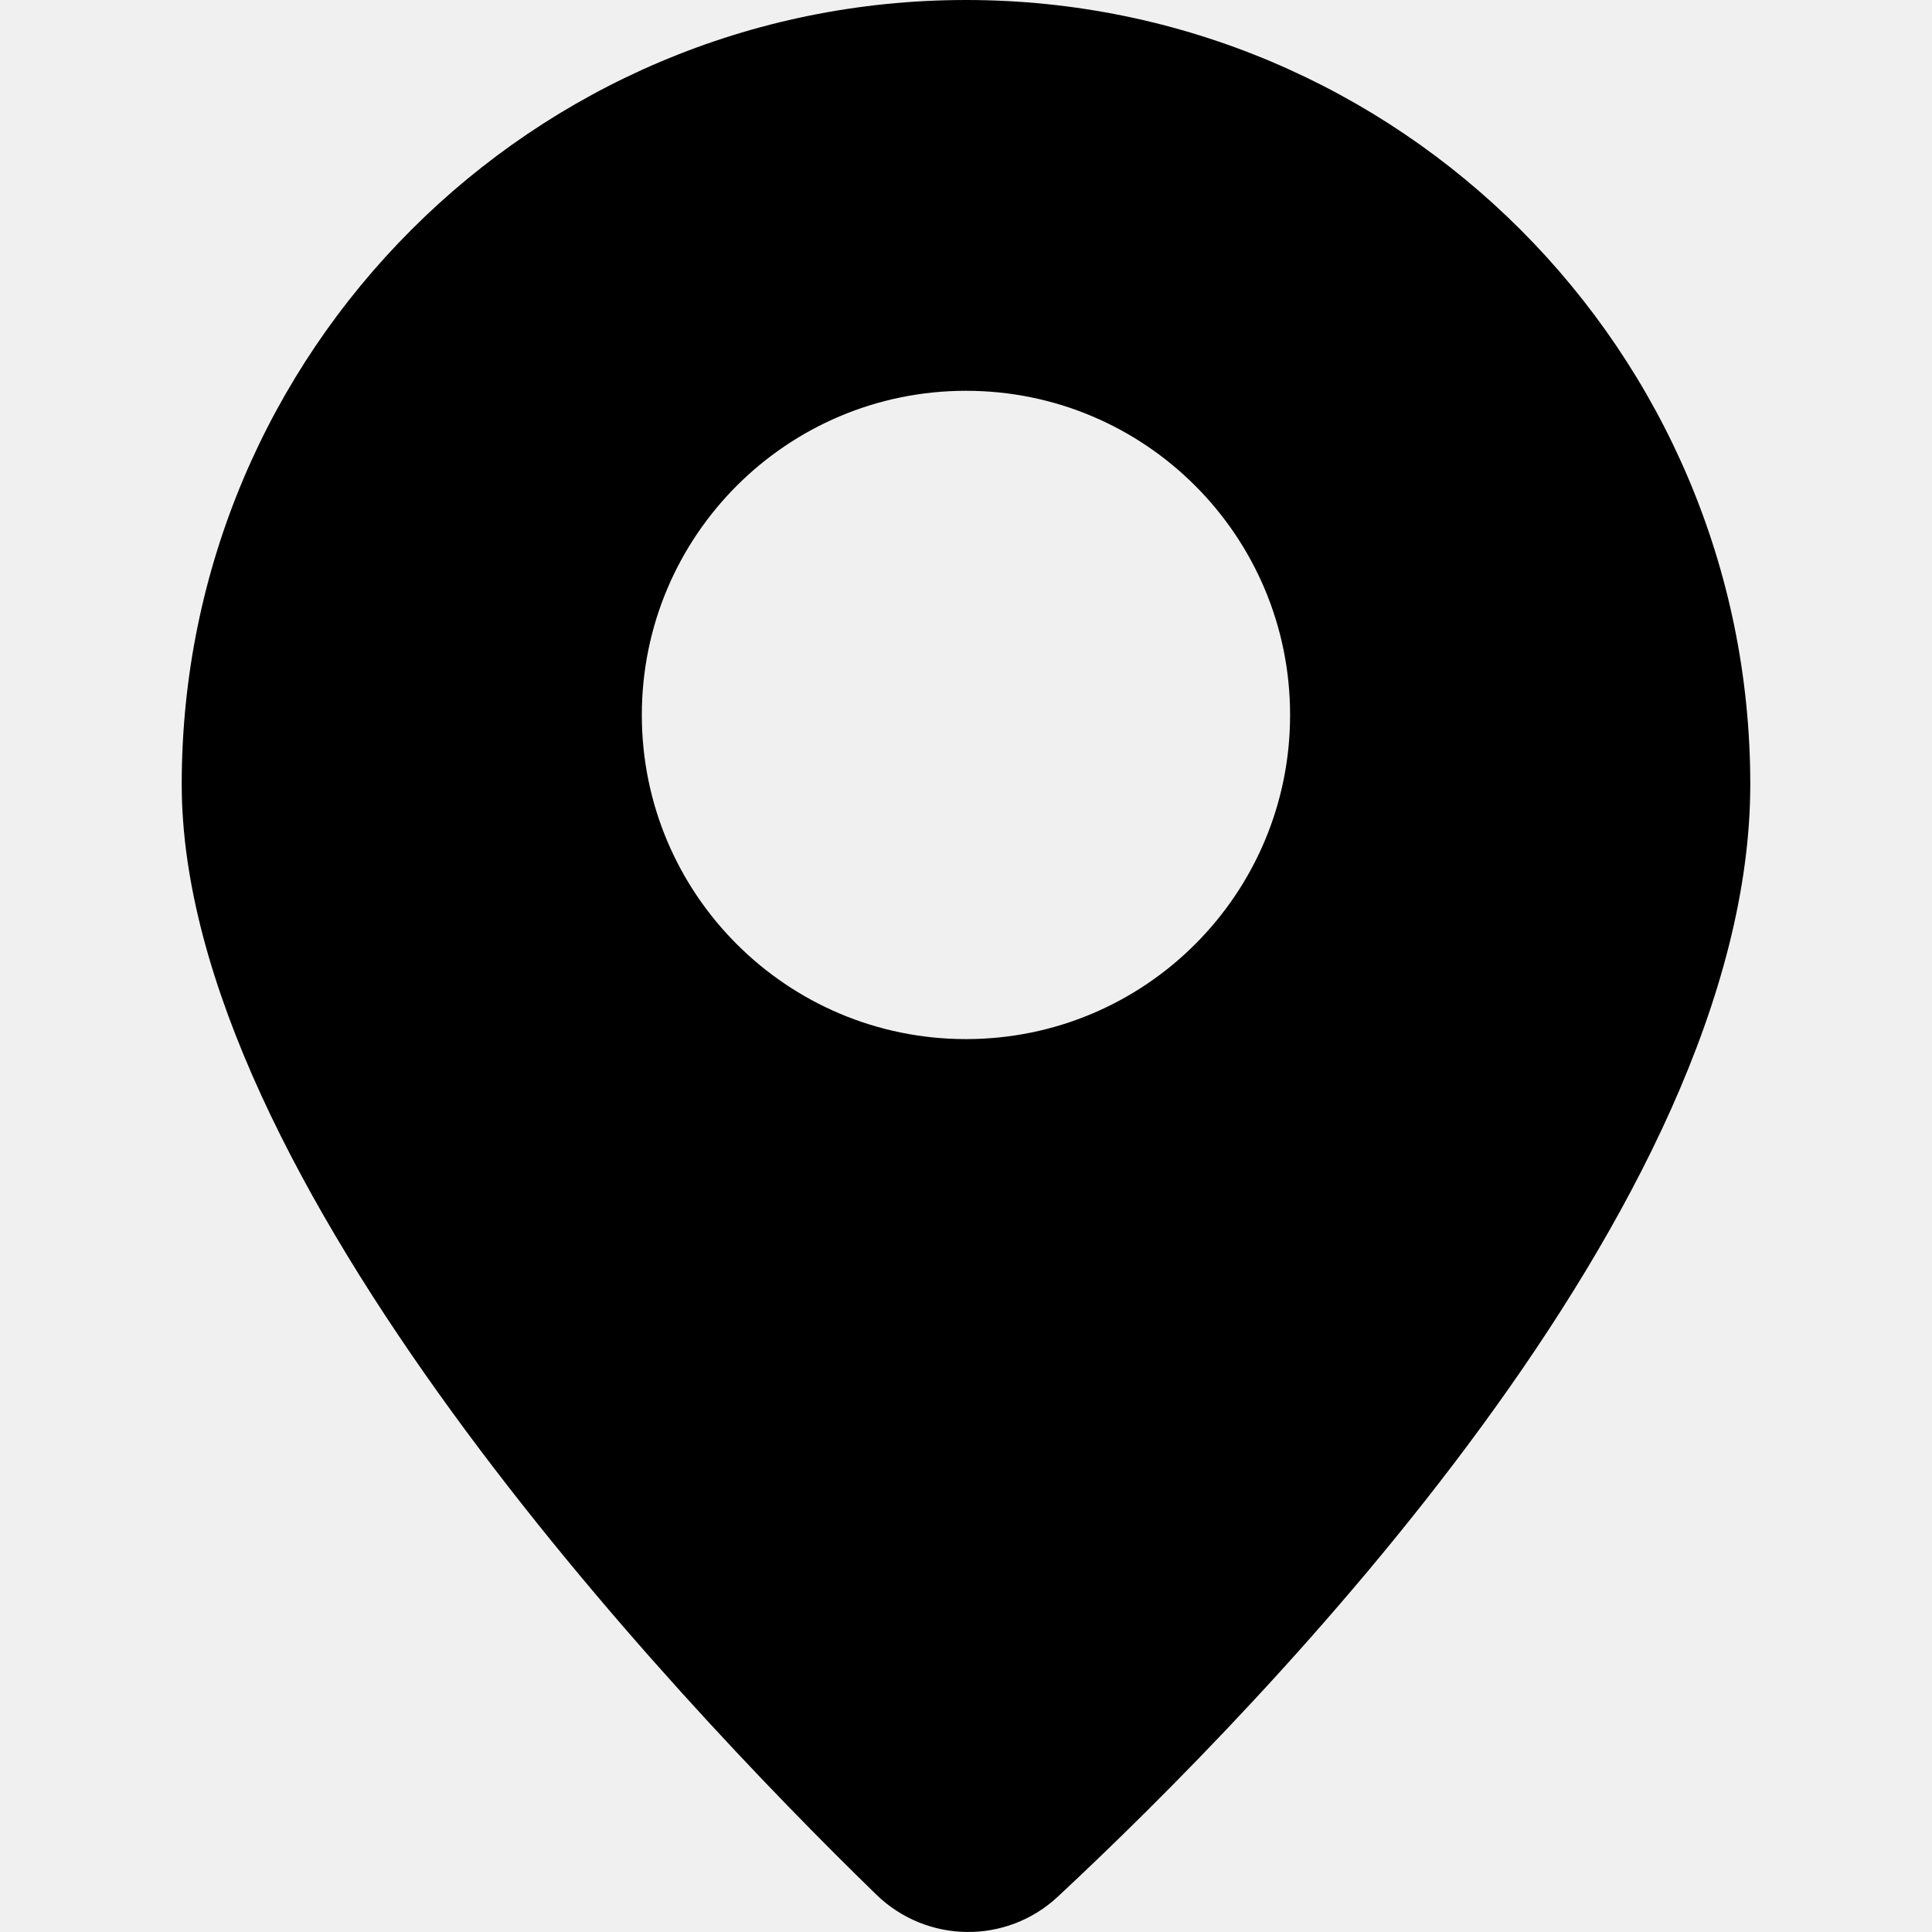
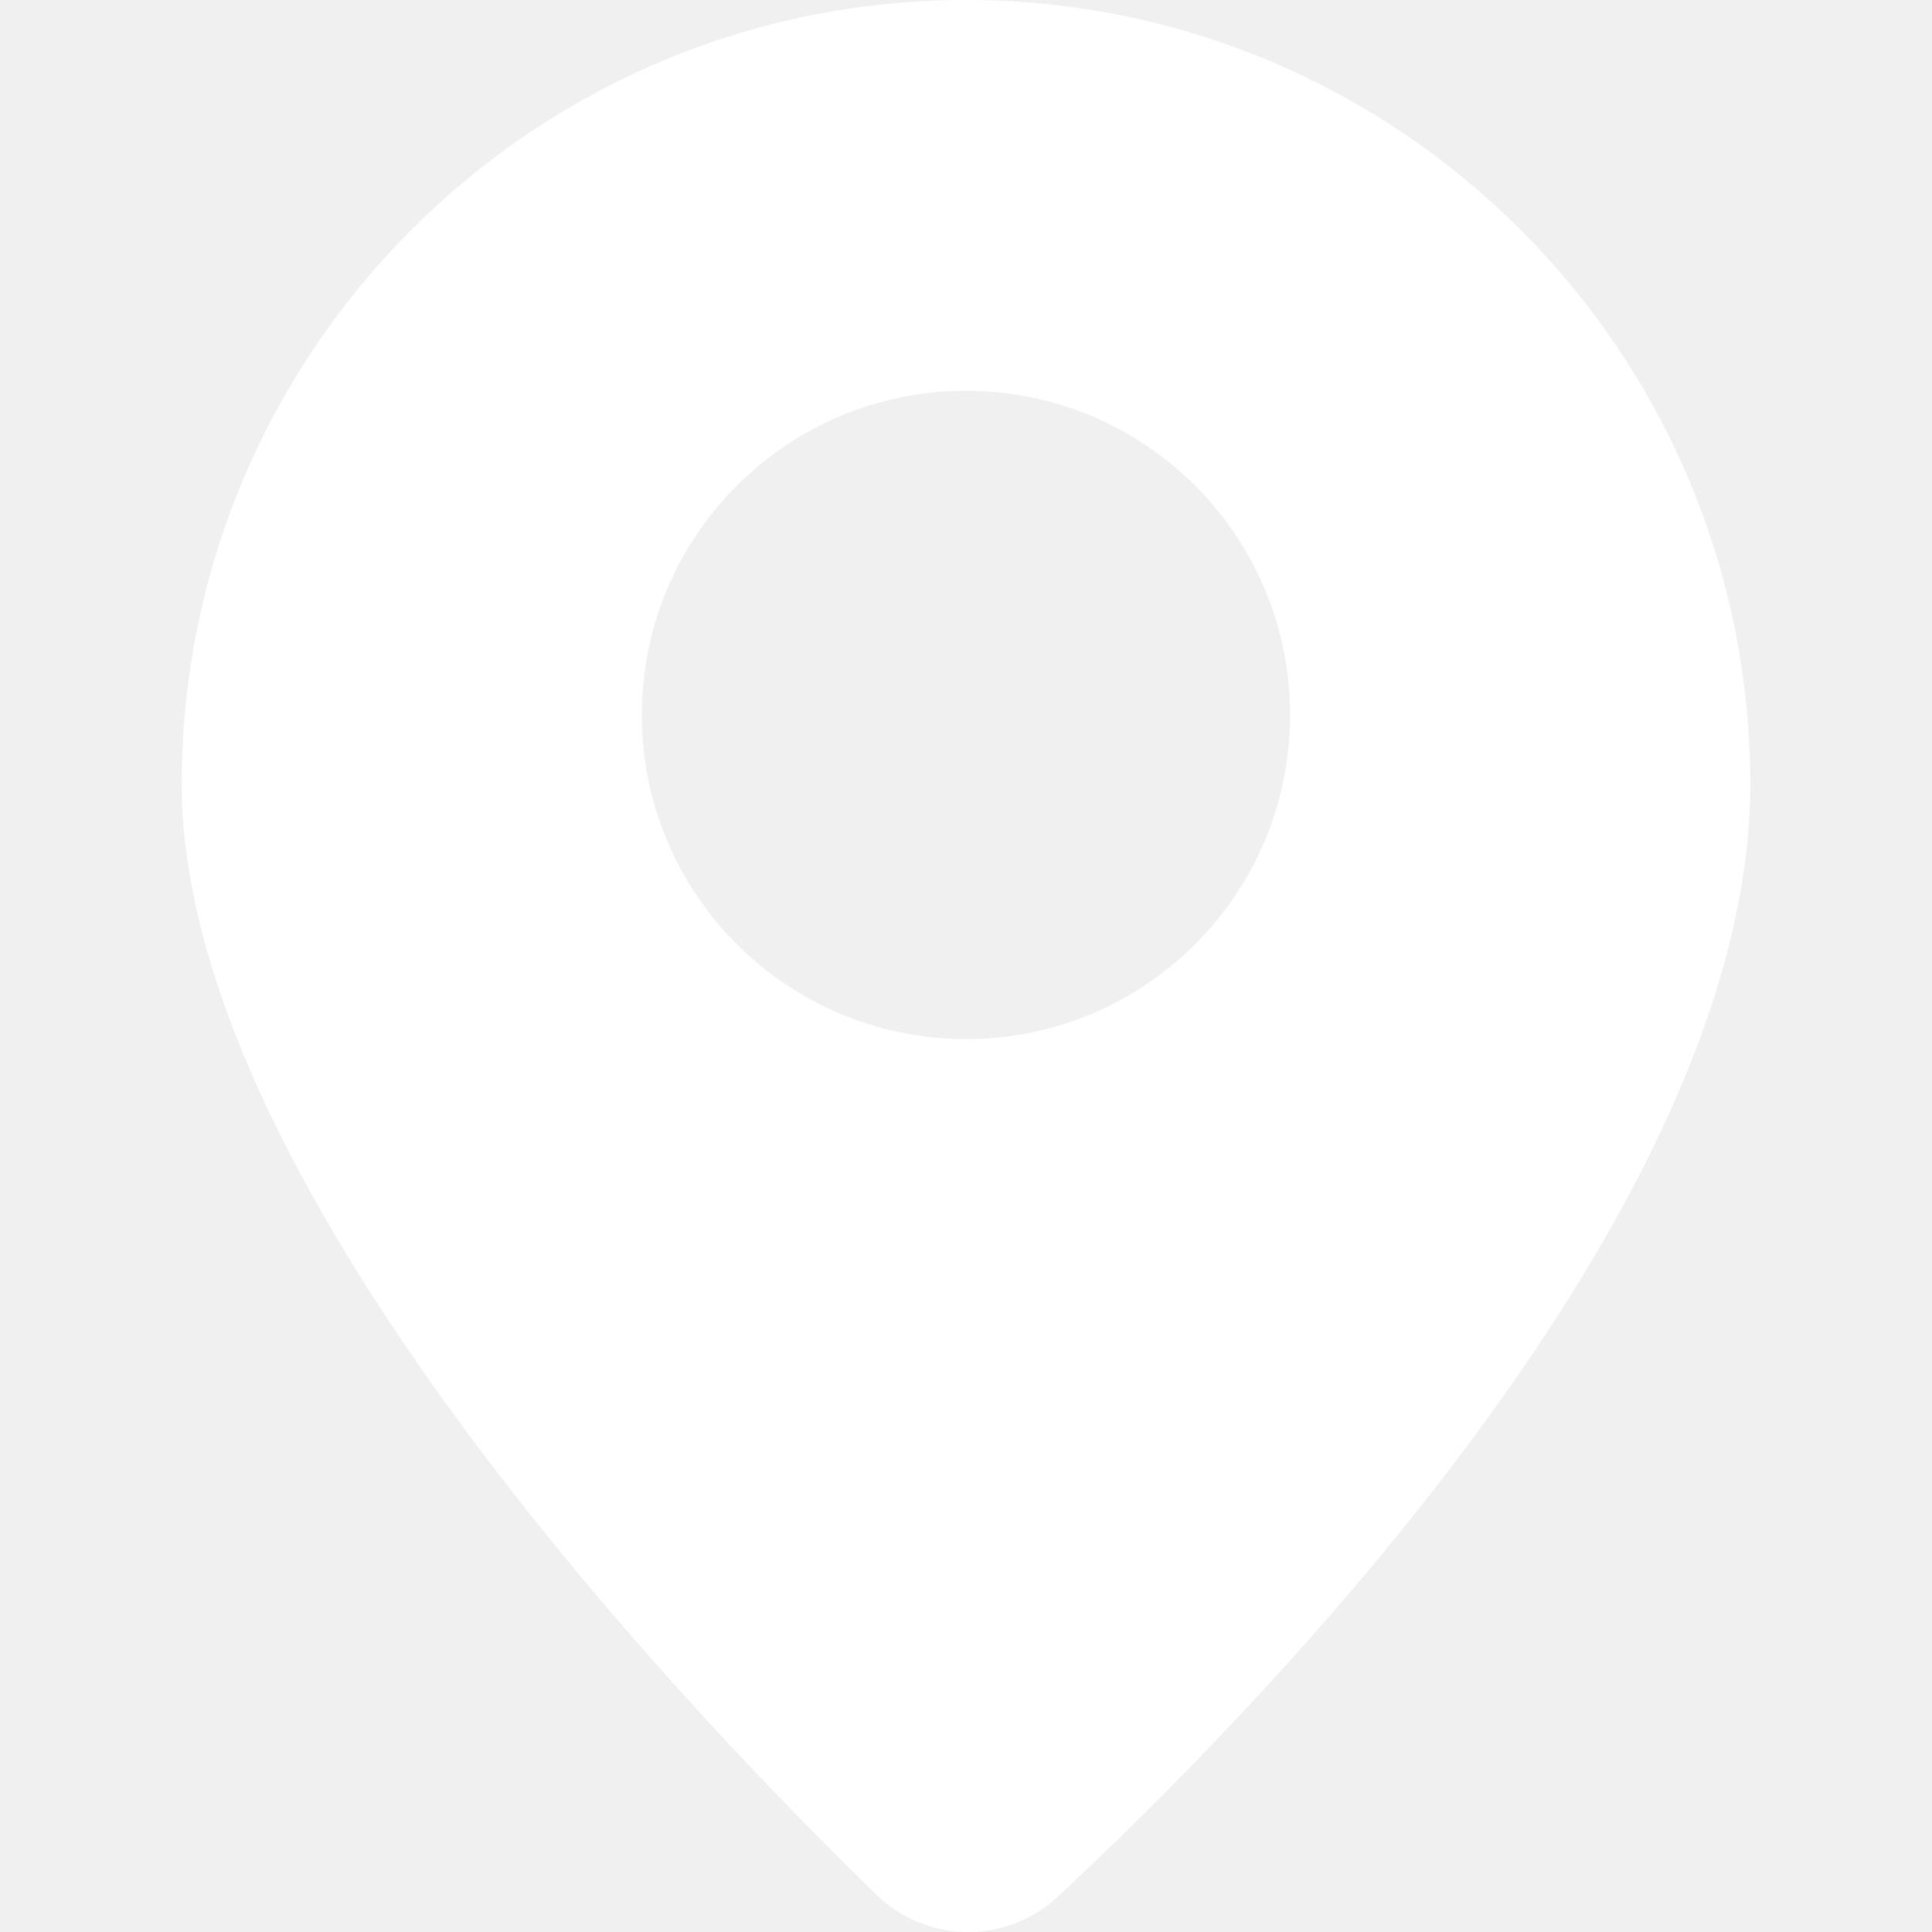
- <svg xmlns="http://www.w3.org/2000/svg" version="1.1" id="Capa_1" x="0px" y="0px" width="45.354px" height="45.354px" viewBox="0 0 45.354 45.354" style="enable-background:new 0 0 45.354 45.354;" xml:space="preserve">
+ <svg xmlns="http://www.w3.org/2000/svg" fill="#fff" version="1.1" id="Capa_1" x="0px" y="0px" width="45.354px" height="45.354px" viewBox="0 0 45.354 45.354" style="enable-background:new 0 0 45.354 45.354;" xml:space="preserve">
  <g>
    <g>
      <path d="M22.677,0C12.509,0,4.266,8.243,4.266,18.411c0,9.224,11.471,21.36,16.305,26.065c1.184,1.15,3.056,1.174,4.263,0.047    c4.863-4.533,16.254-16.211,16.254-26.113C41.087,8.243,32.845,0,22.677,0z M22.677,24.393c-4.204,0-7.61-3.406-7.61-7.609    s3.406-7.61,7.61-7.61c4.203,0,7.608,3.406,7.608,7.61S26.88,24.393,22.677,24.393z" />
    </g>
  </g>
  <g>
</g>
  <g>
</g>
  <g>
</g>
  <g>
</g>
  <g>
</g>
  <g>
</g>
  <g>
</g>
  <g>
</g>
  <g>
</g>
  <g>
</g>
  <g>
</g>
  <g>
</g>
  <g>
</g>
  <g>
</g>
  <g>
</g>
</svg>
